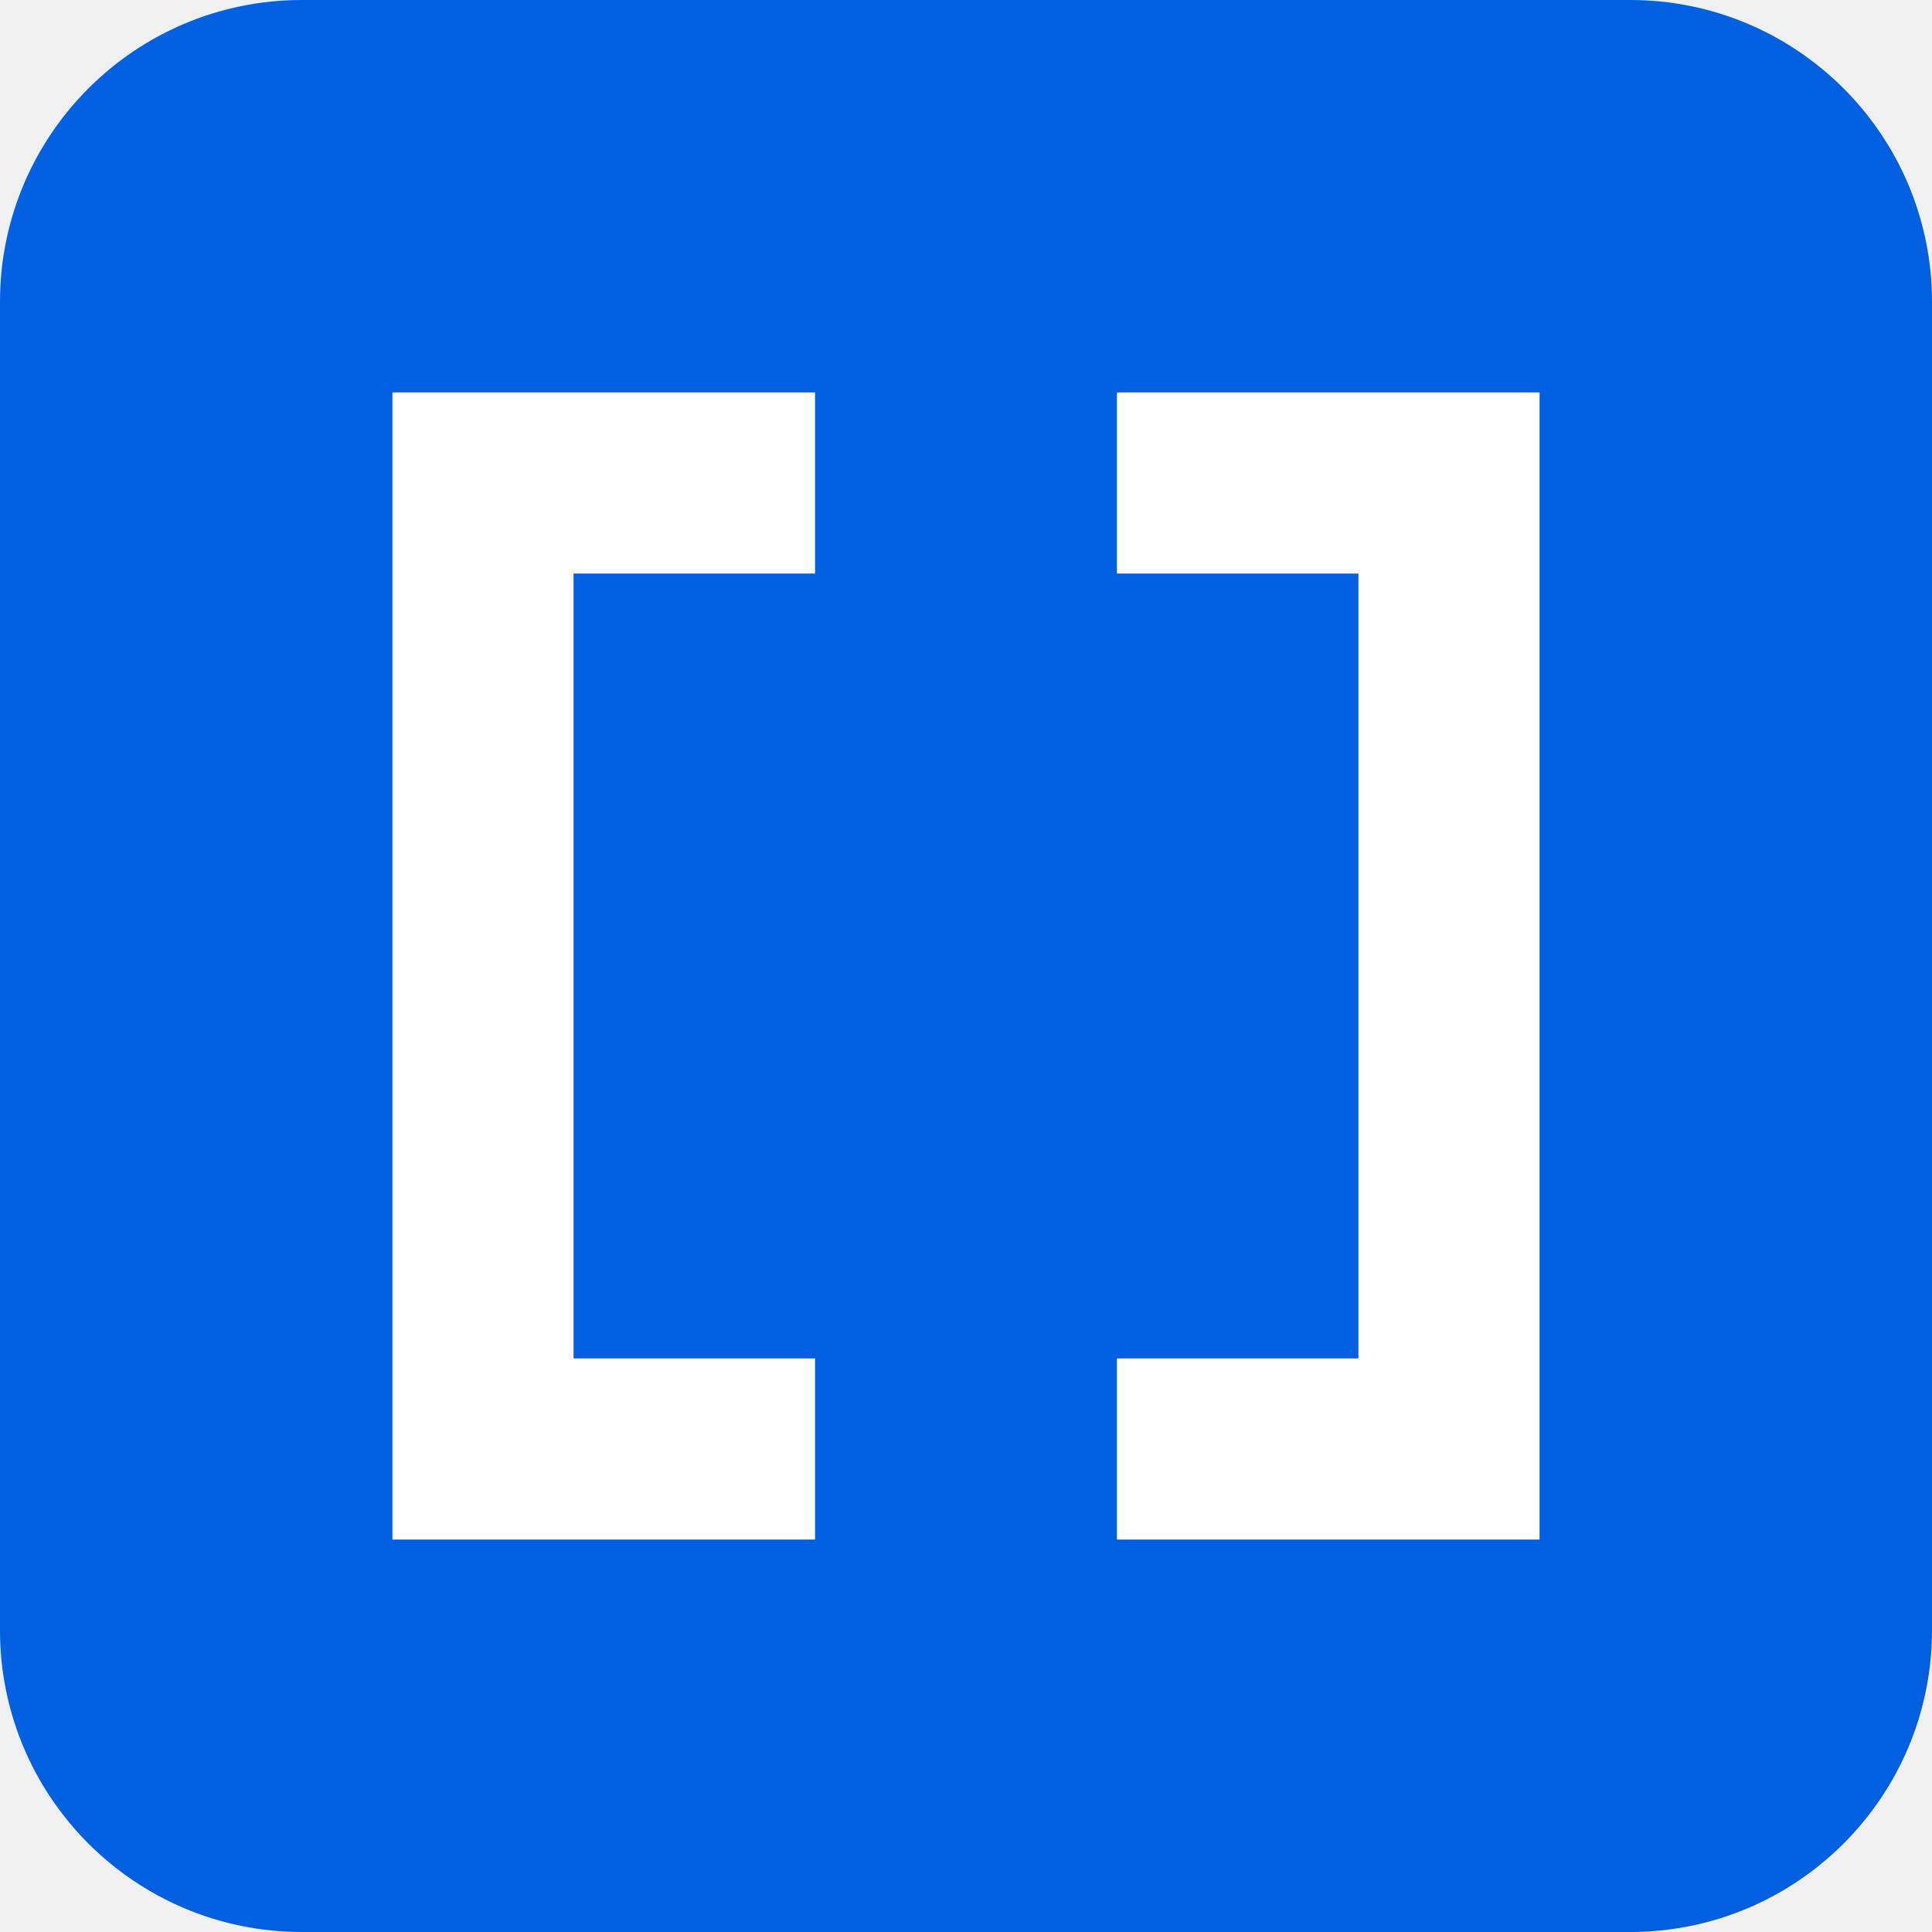
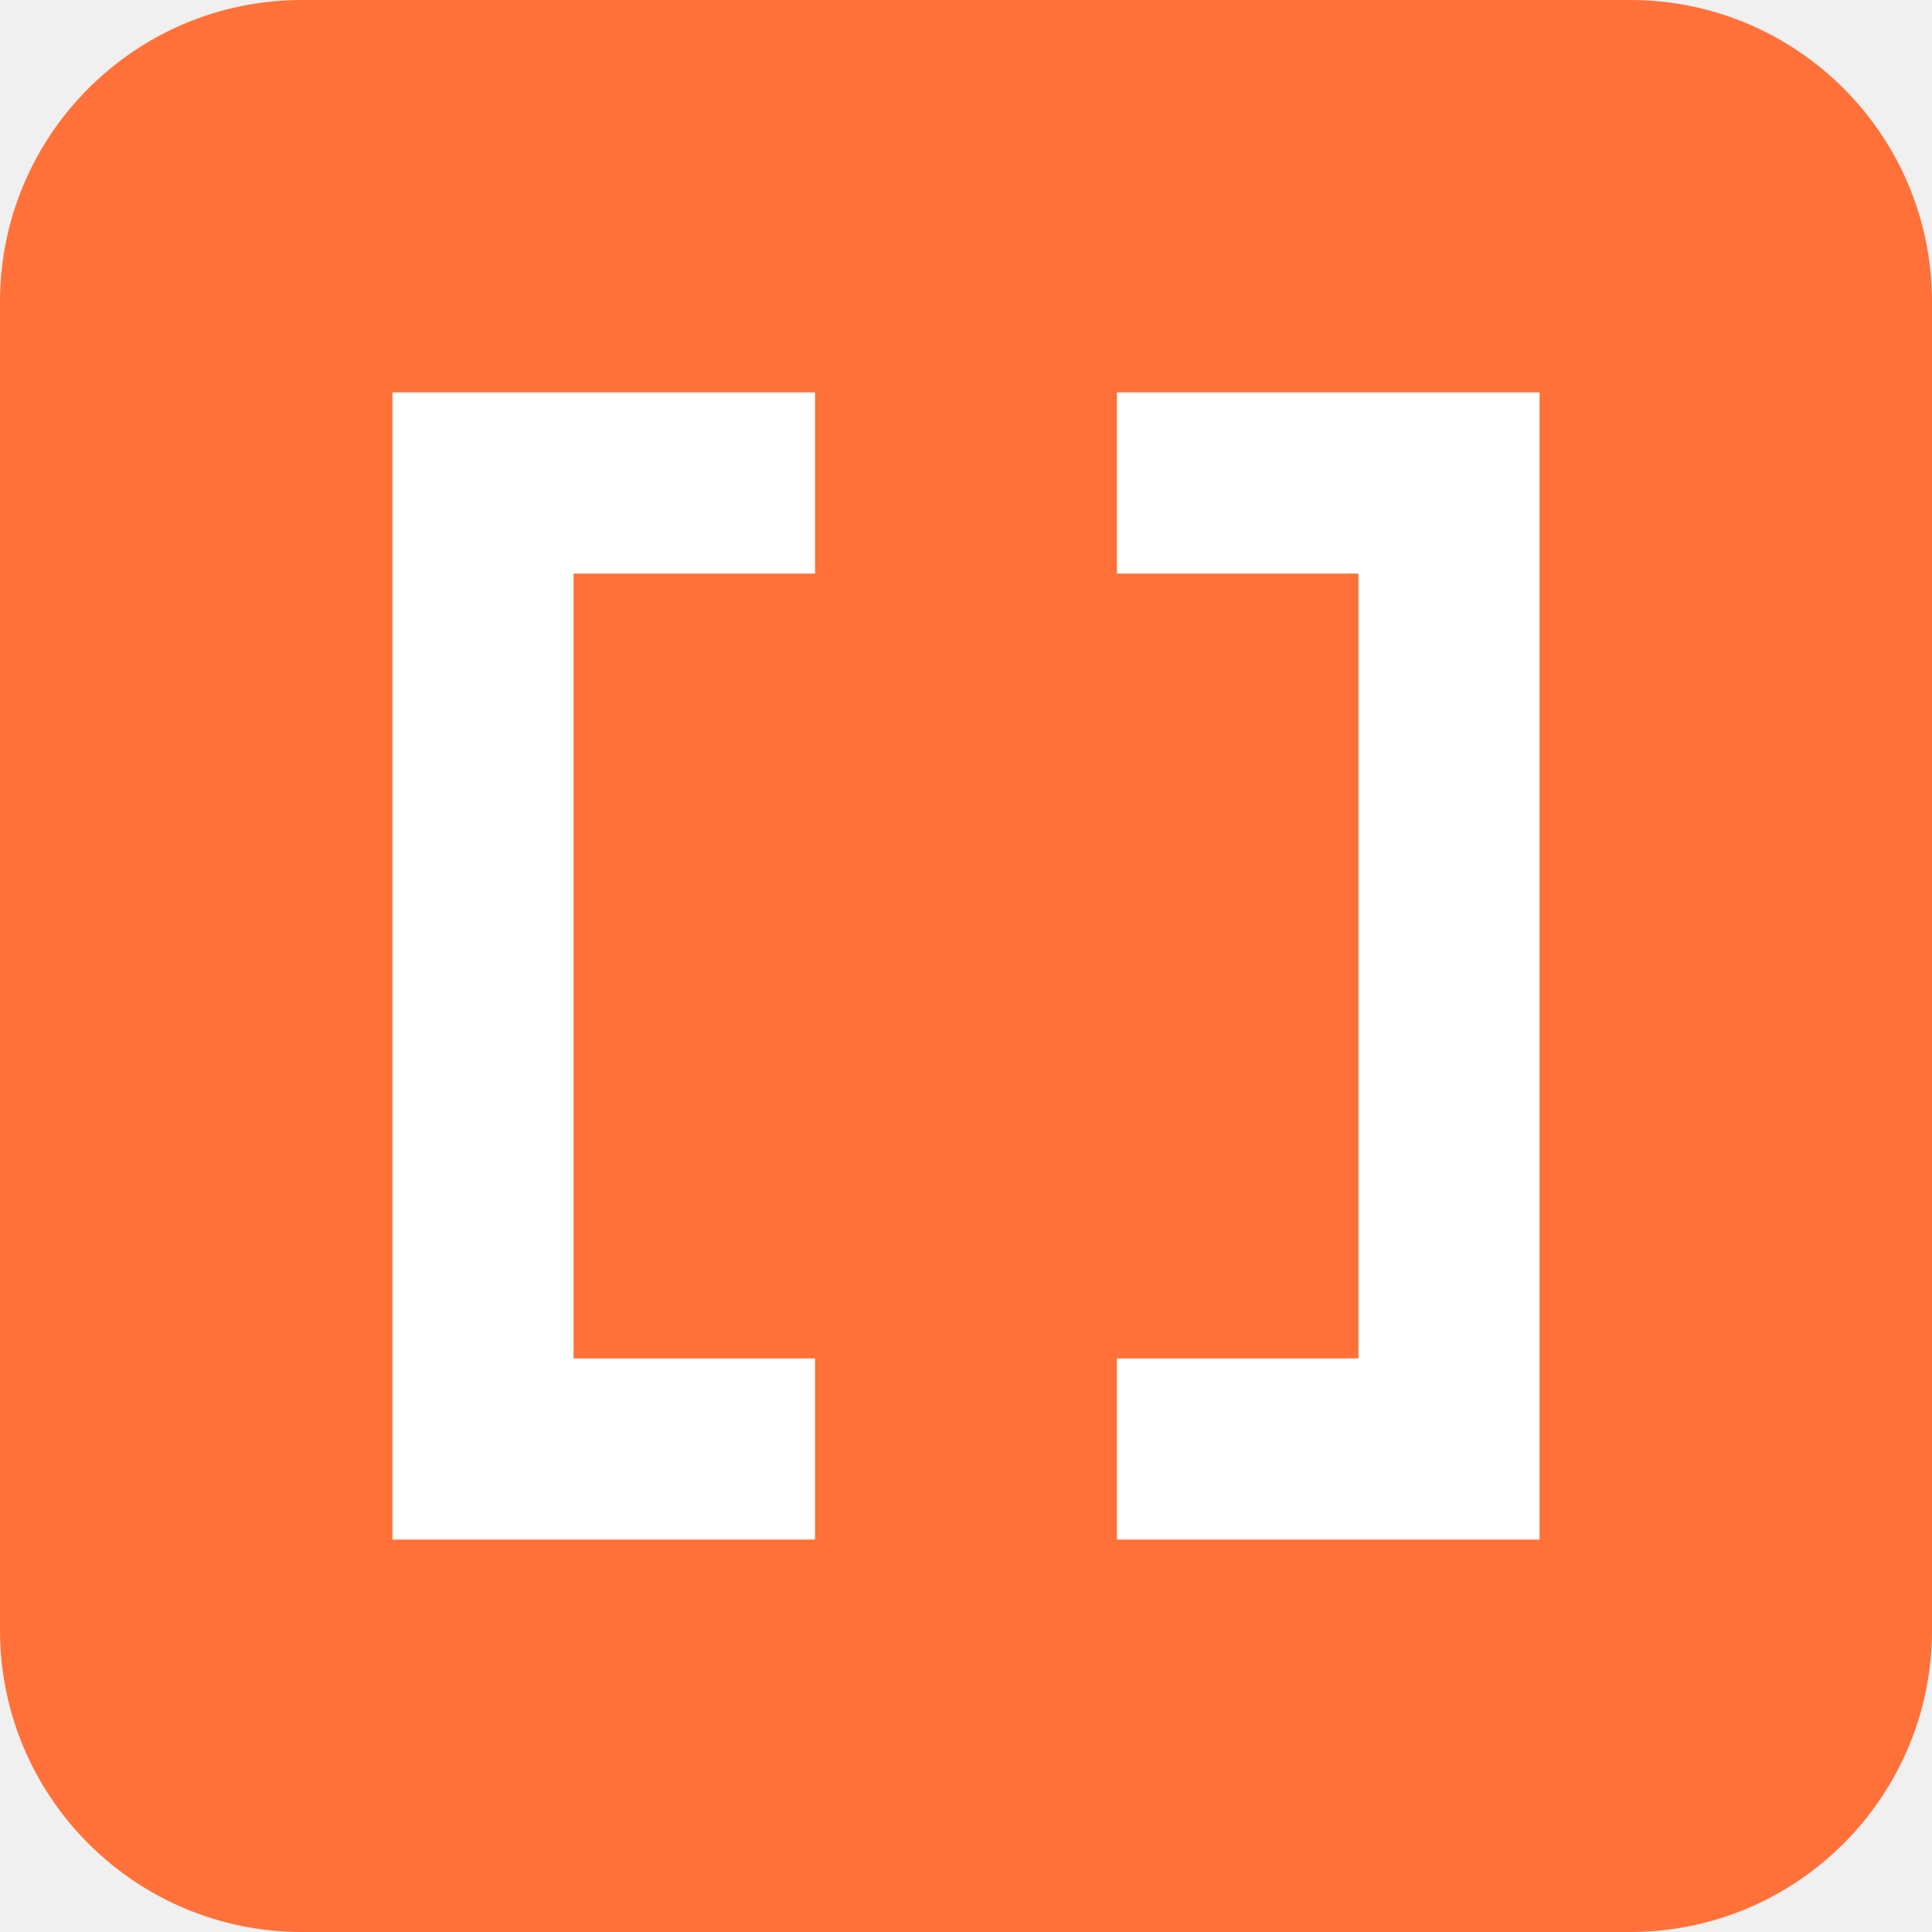
<svg xmlns="http://www.w3.org/2000/svg" width="32" height="32" viewBox="0 0 32 32" fill="none">
-   <rect width="32" height="32" rx="5" fill="#0060DF" />
+   <rect width="32" height="32" rx="5" fill="#FF7139" />
  <path d="M12 8H8V24H12" stroke="white" stroke-width="3" stroke-linecap="square" />
  <path d="M20 8H24V24H20" stroke="white" stroke-width="3" stroke-linecap="square" />
</svg>
